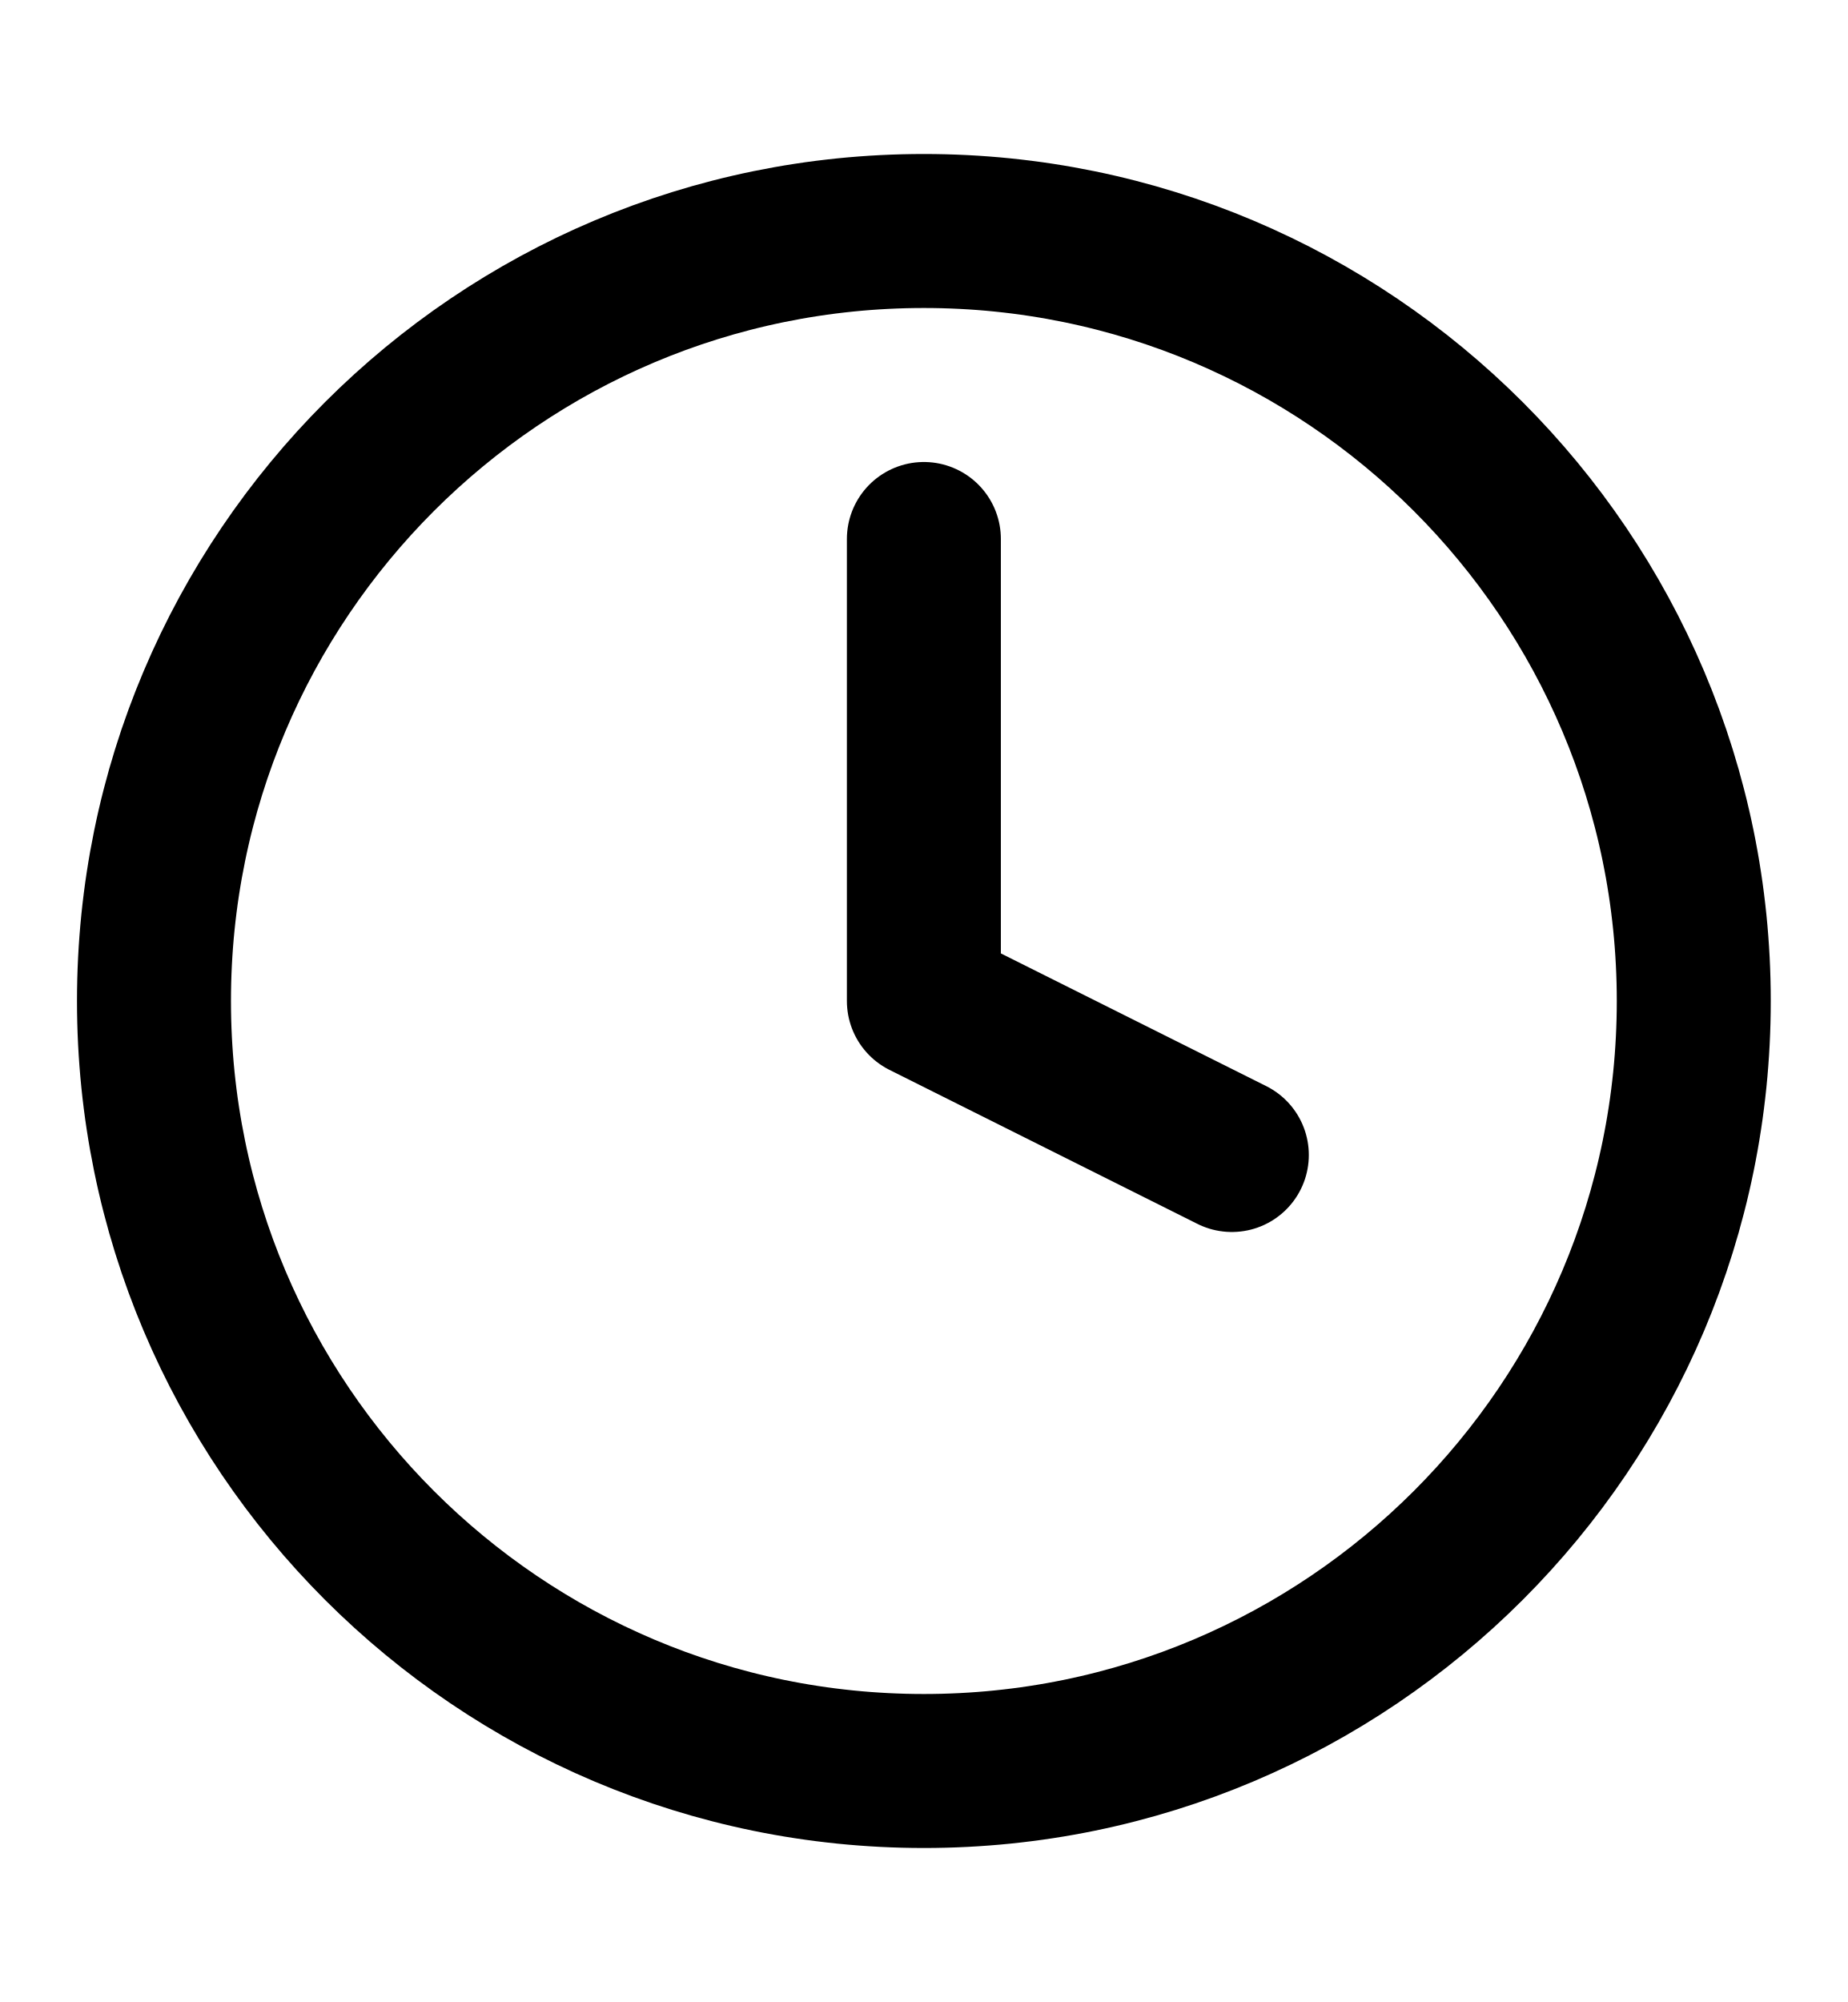
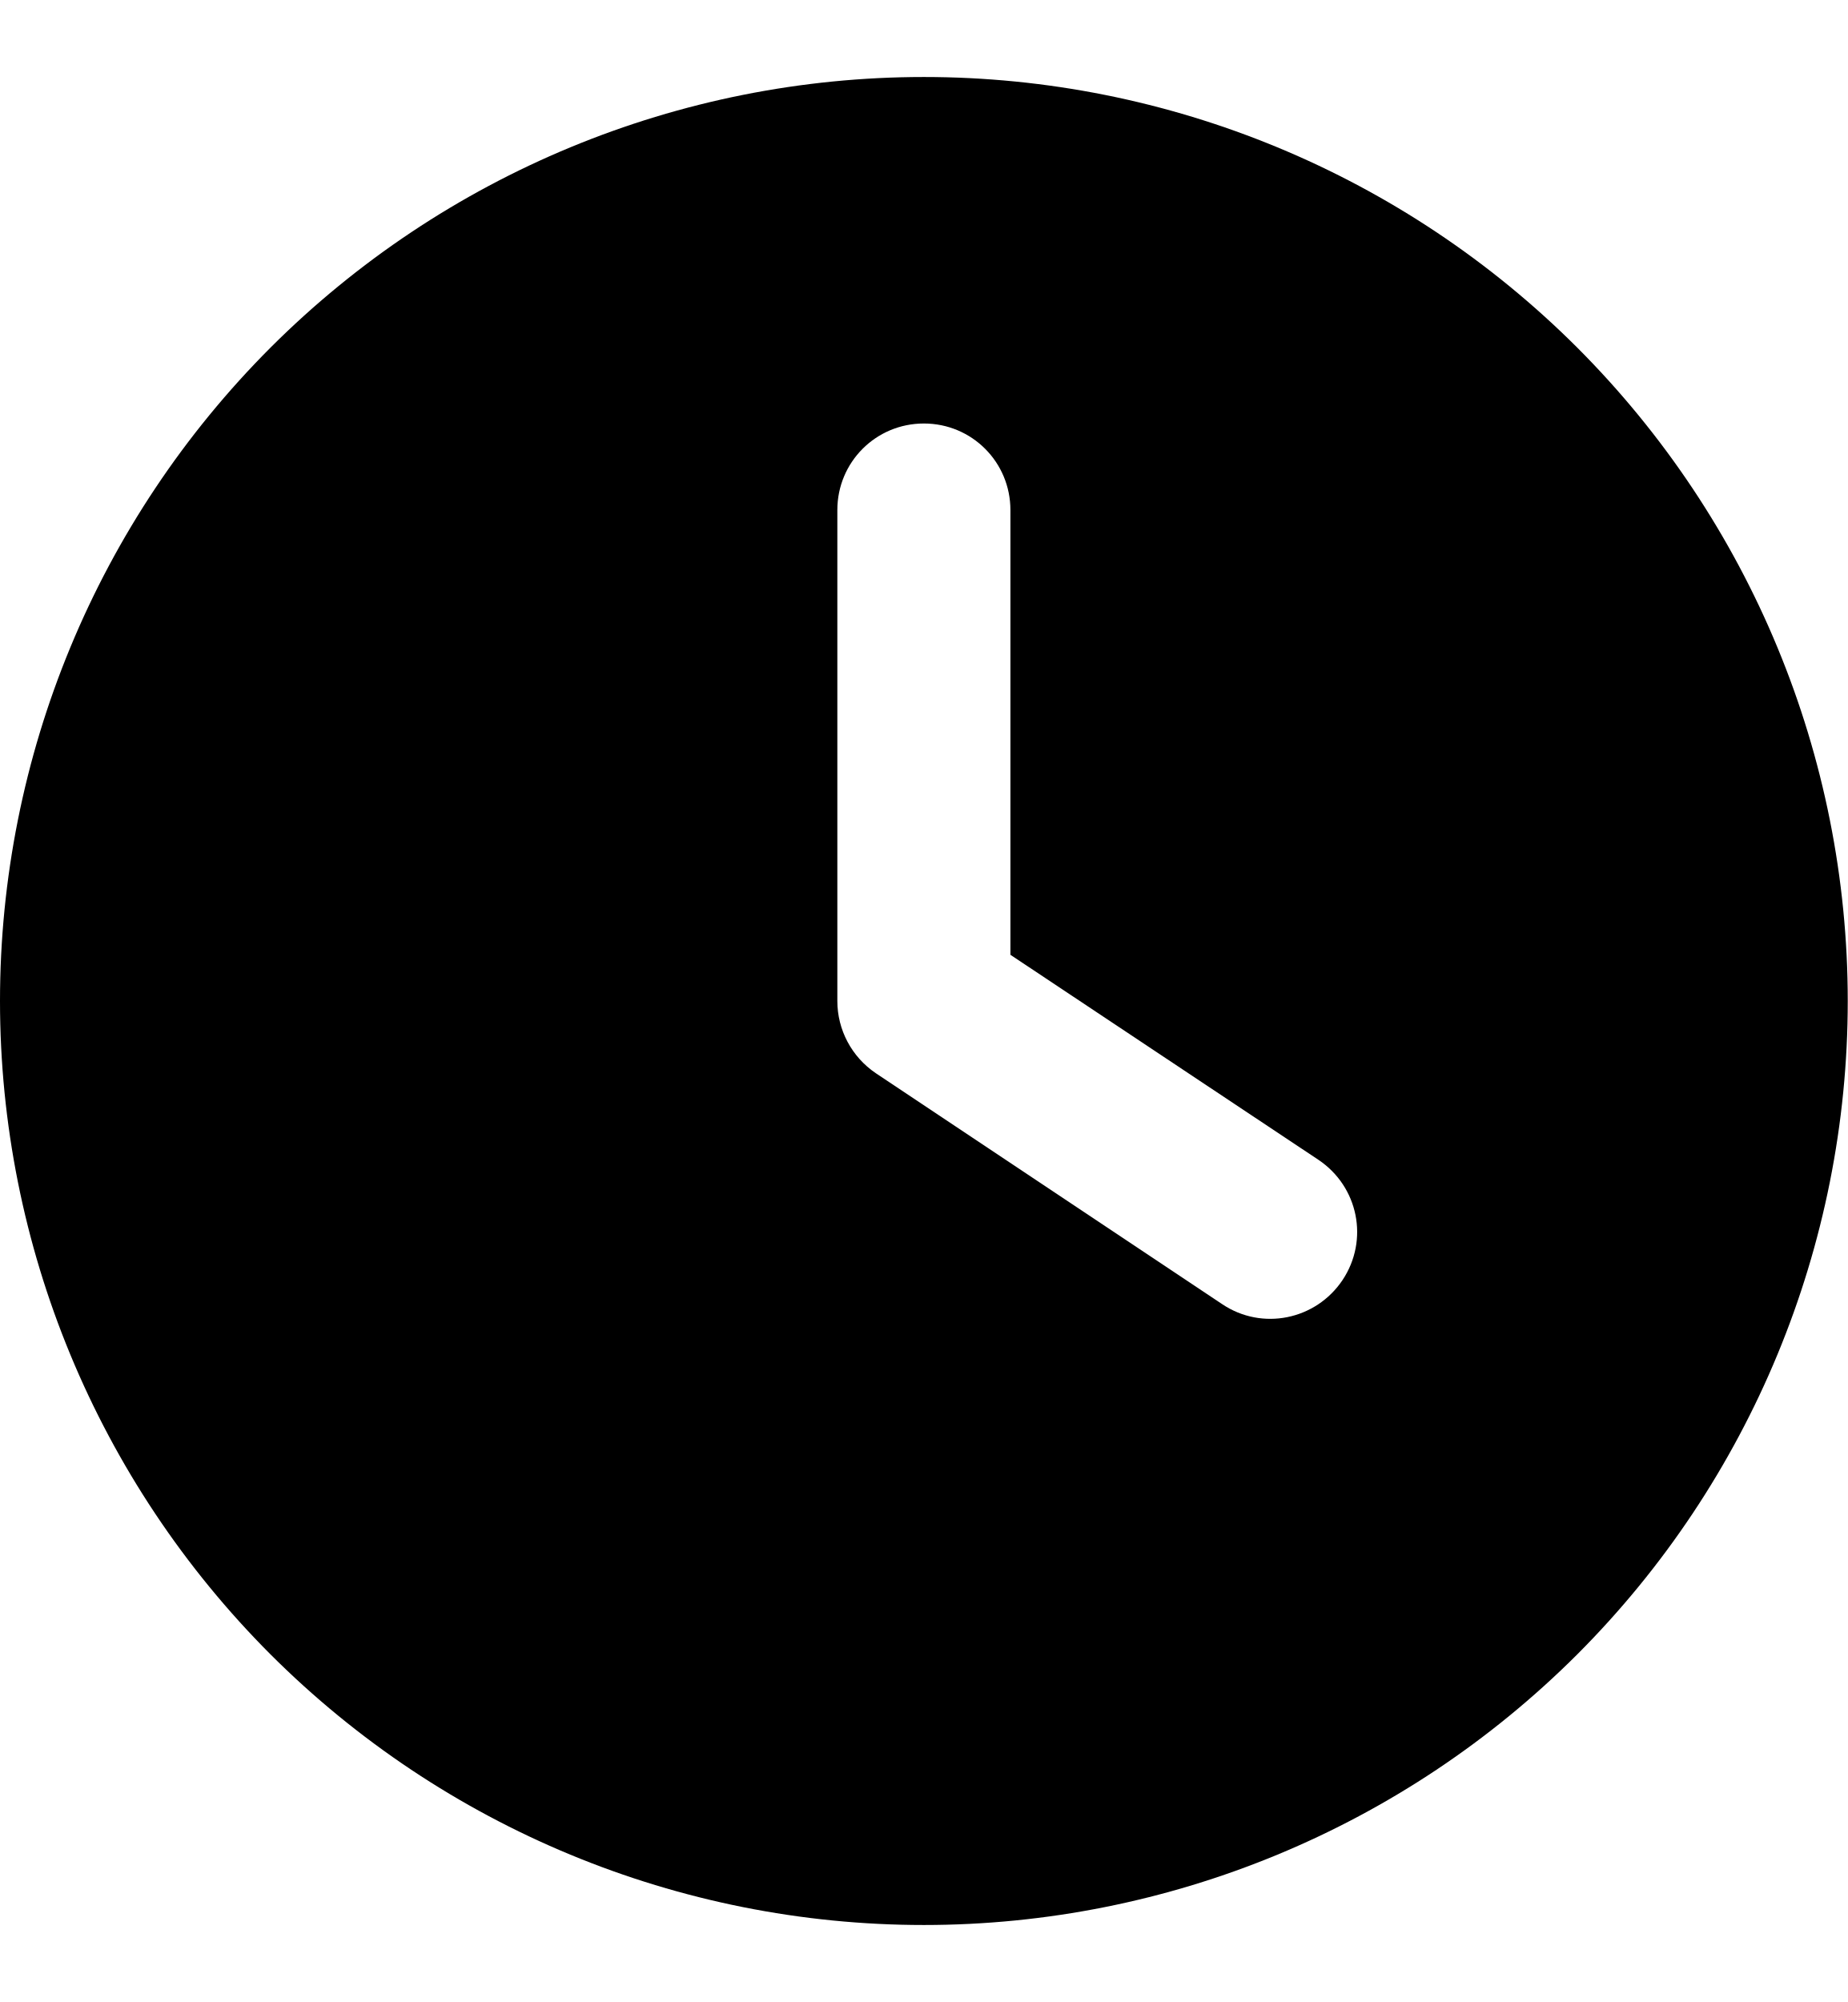
<svg xmlns="http://www.w3.org/2000/svg" viewBox="0 0 12 13" fill="none">
-   <path d="M6 11.5C8.761 11.5 11 9.261 11 6.5C11 3.739 8.761 1.5 6 1.5C3.239 1.5 1 3.739 1 6.5C1 9.261 3.239 11.5 6 11.5Z" stroke="currentColor" stroke-linecap="round" stroke-linejoin="round" />
-   <path d="M6 3.5V6.5L8 7.5" stroke="currentColor" stroke-linecap="round" stroke-linejoin="round" />
+   <g>
+     <path d="M6 0.5C7.591 0.5 9.117 1.132 10.243 2.257C11.368 3.383 12 4.909 12 6.5C12 8.091 11.368 9.617 10.243 10.743C9.117 11.868 7.591 12.5 6 12.5C4.409 12.5 2.883 11.868 1.757 10.743C0.632 9.617 0 8.091 0 6.5C0 4.909 0.632 3.383 1.757 2.257C2.883 1.132 4.409 0.5 6 0.5ZM5.438 3.312V6.5C5.438 6.687 5.531 6.863 5.688 6.969L7.938 8.469C8.196 8.642 8.545 8.572 8.719 8.312C8.892 8.052 8.822 7.705 8.562 7.531L6.562 6.2V3.312C6.562 3.001 6.312 2.75 6 2.75C5.688 2.75 5.438 3.001 5.438 3.312Z" fill="currentColor" />
+   </g>
</svg>
